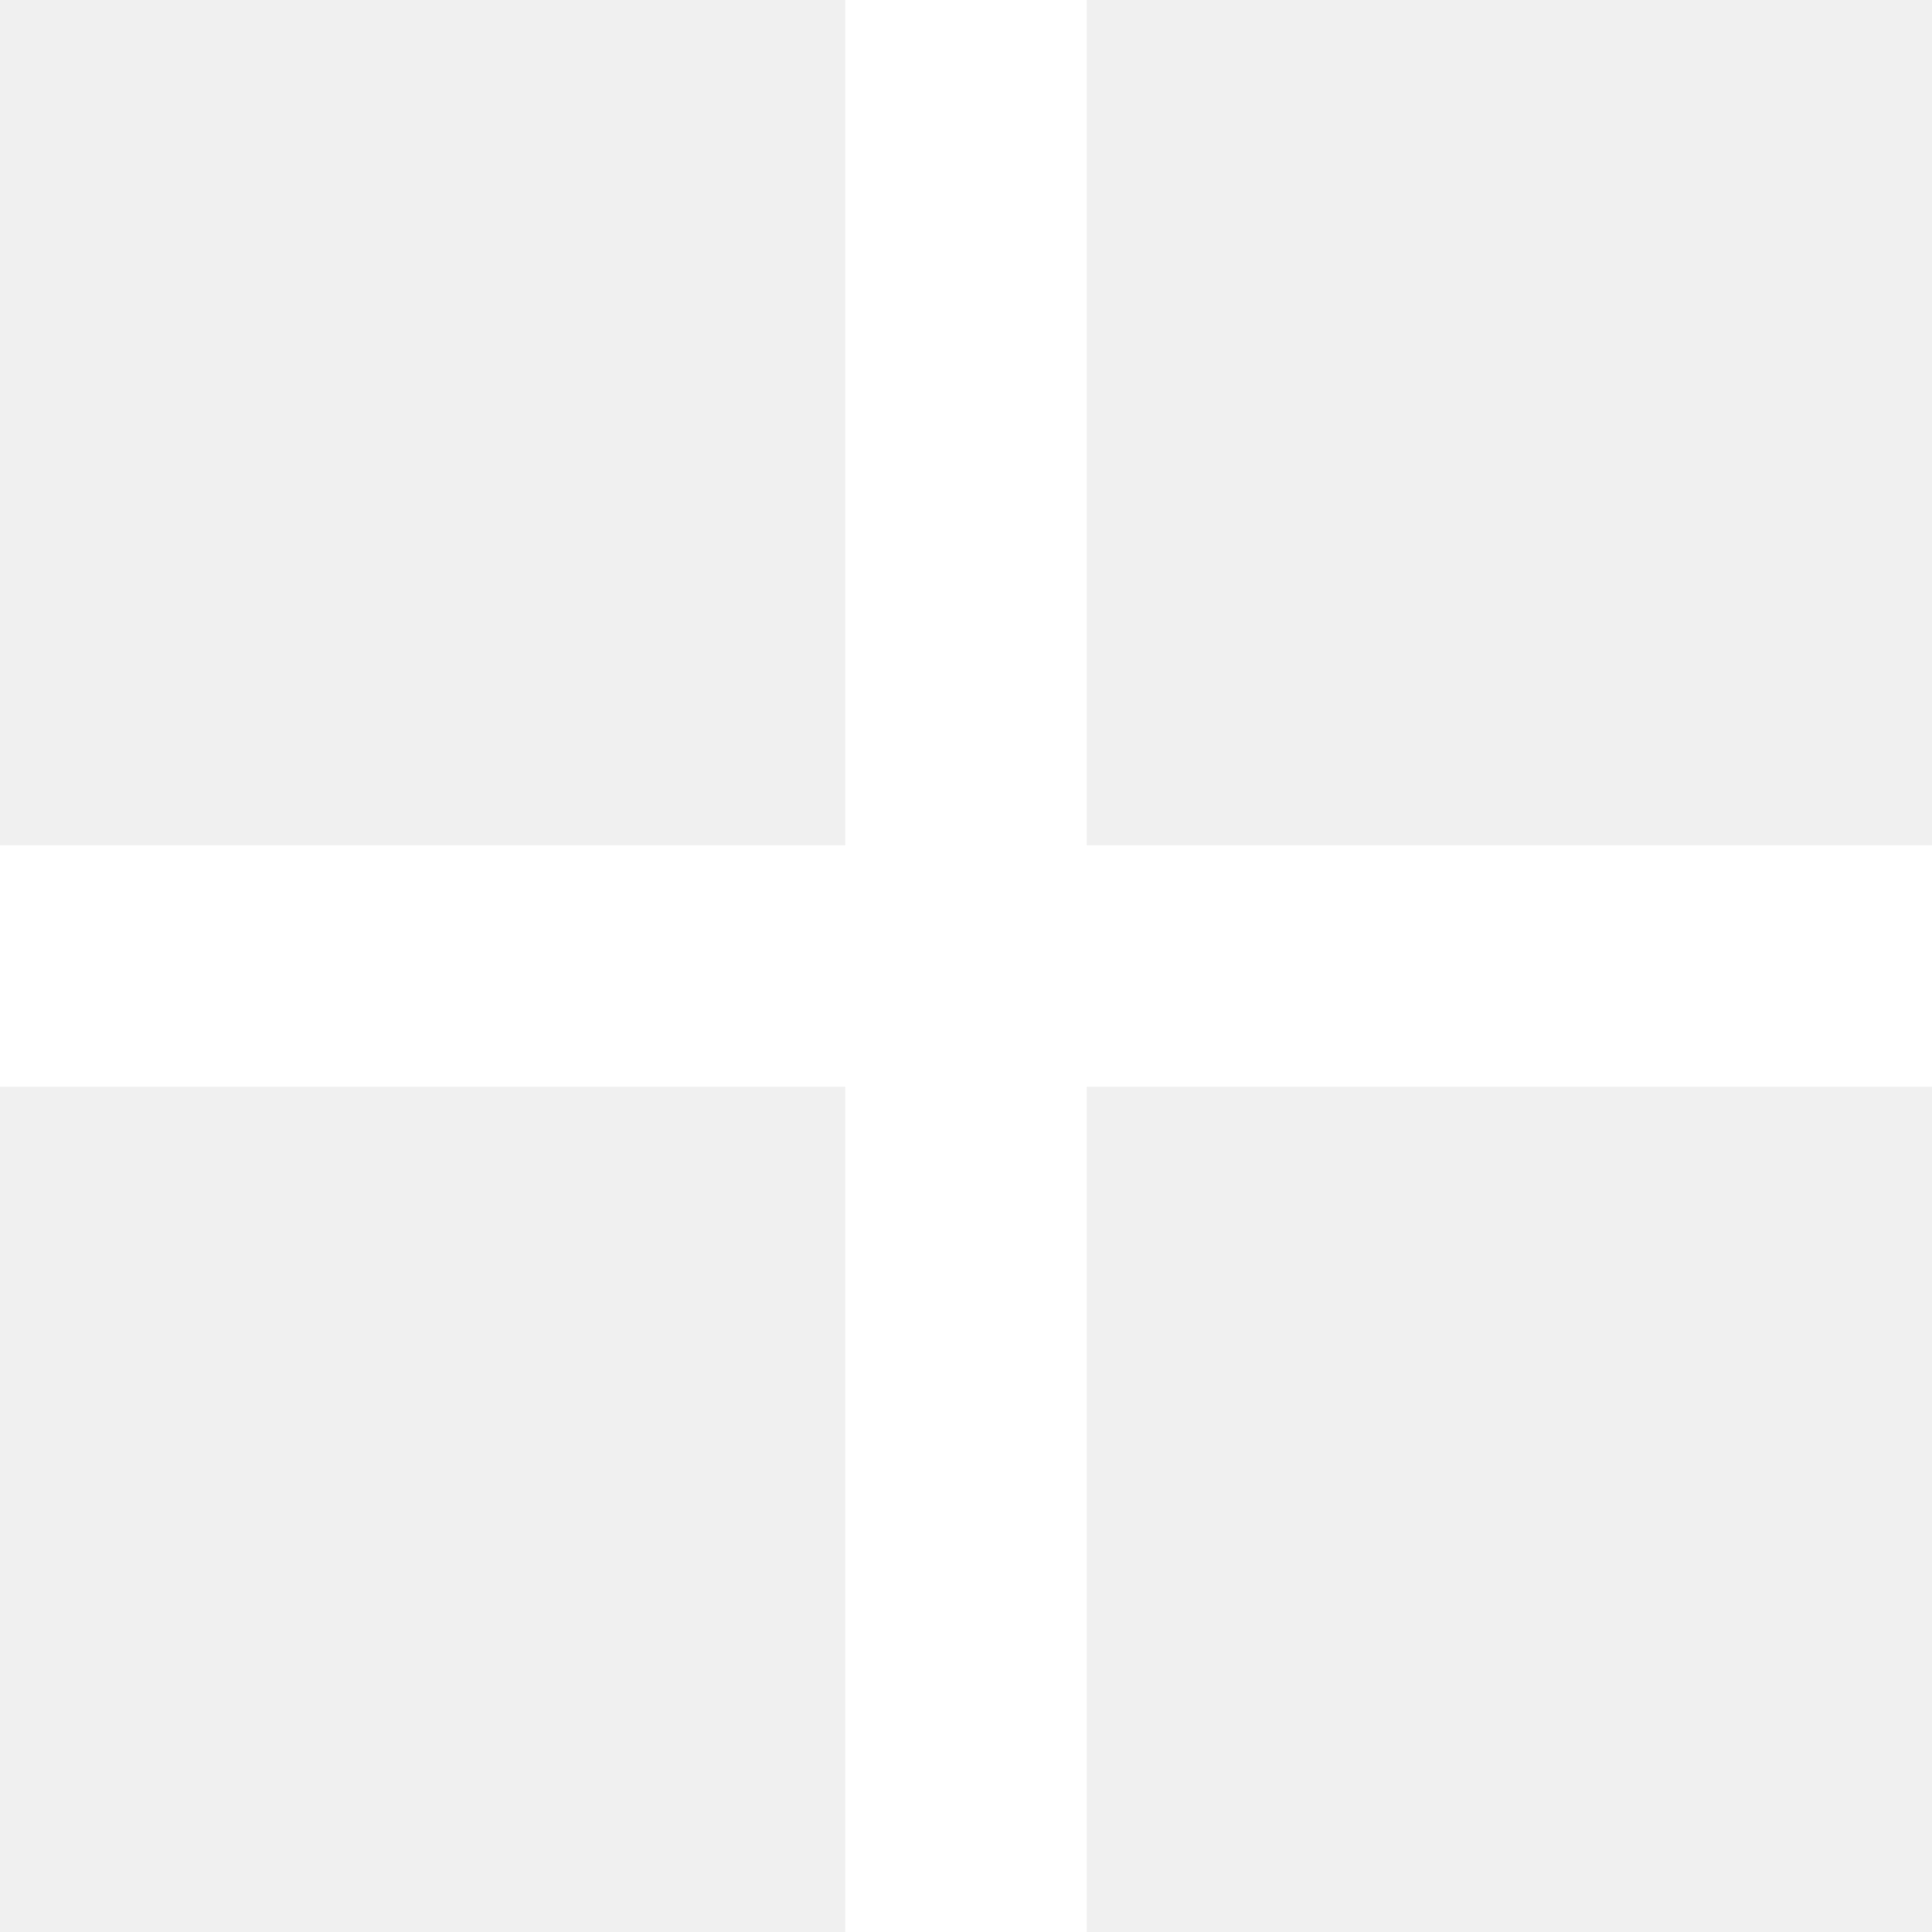
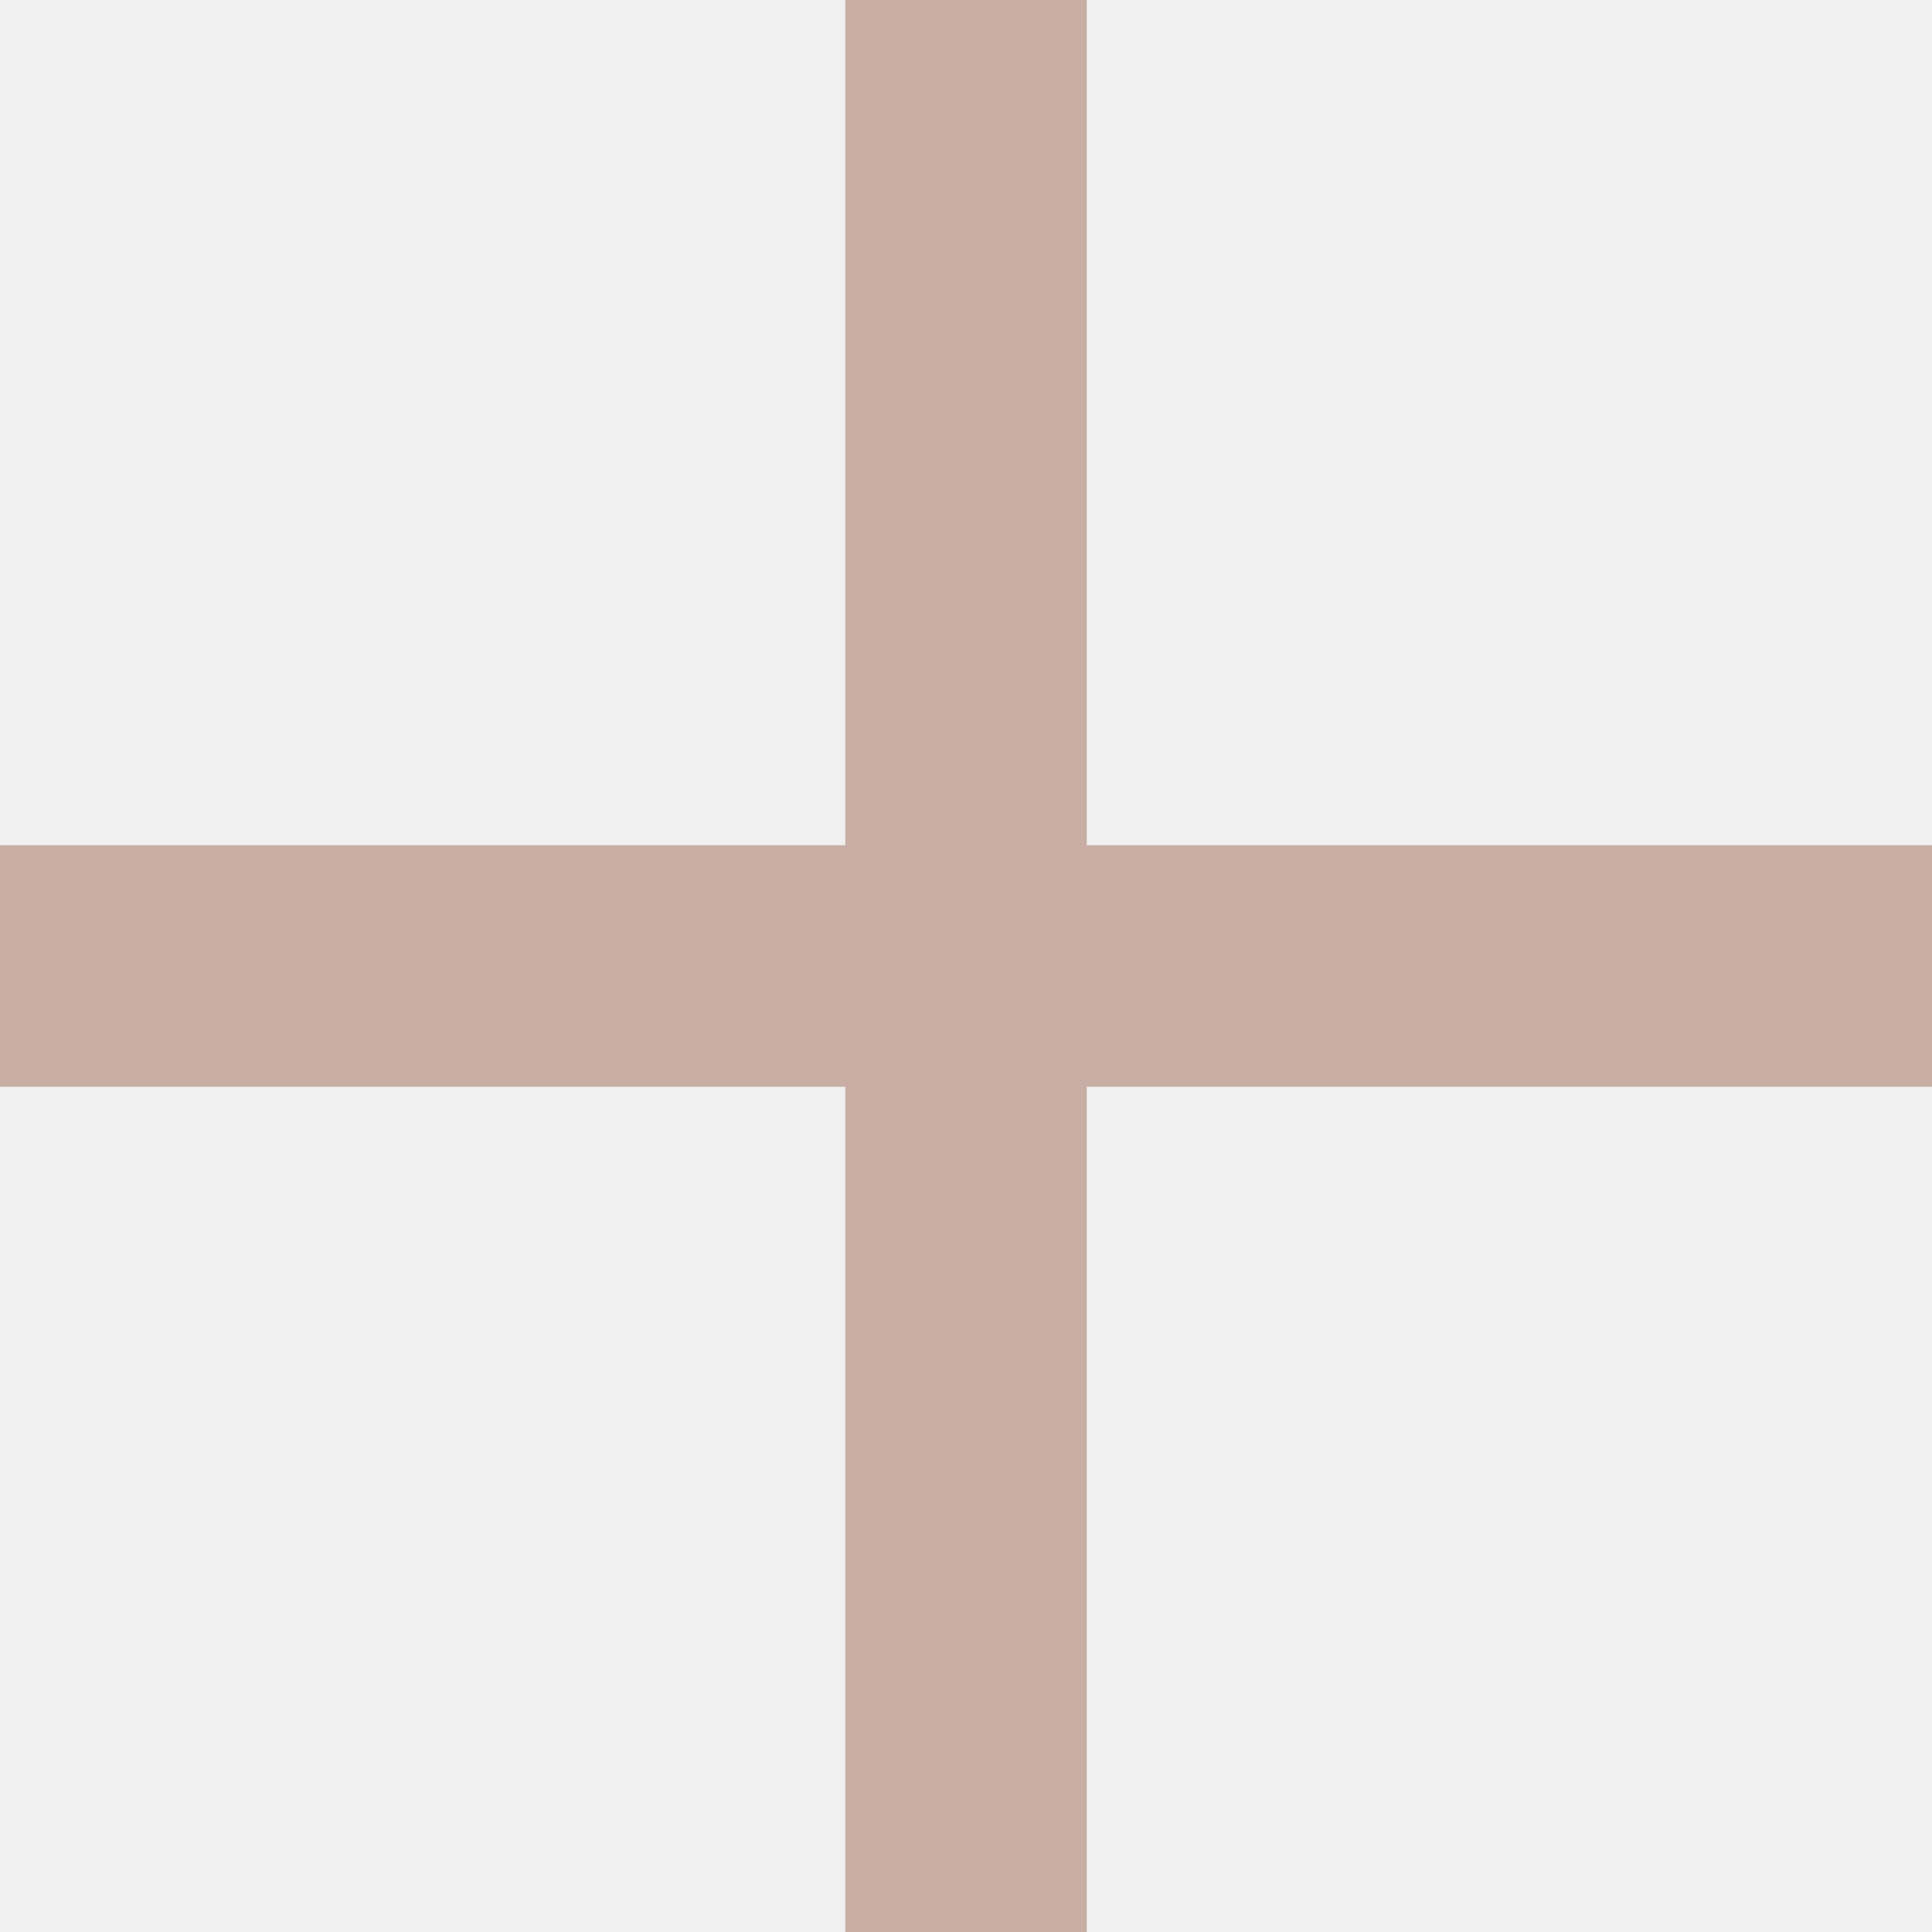
<svg xmlns="http://www.w3.org/2000/svg" width="10" height="10" fill="currentColor" viewBox="0 0 10 10">
-   <path fill="#fff" d="M10 4.375H5.625V0h-1.25v4.375H0v1.25h4.375V10h1.25V5.625H10v-1.25Z" />
+   <path fill="hsl(14, 25%, 72%)" d="M10 4.375H5.625V0h-1.25v4.375H0v1.25h4.375V10h1.25V5.625H10v-1.25Z" />
</svg>
